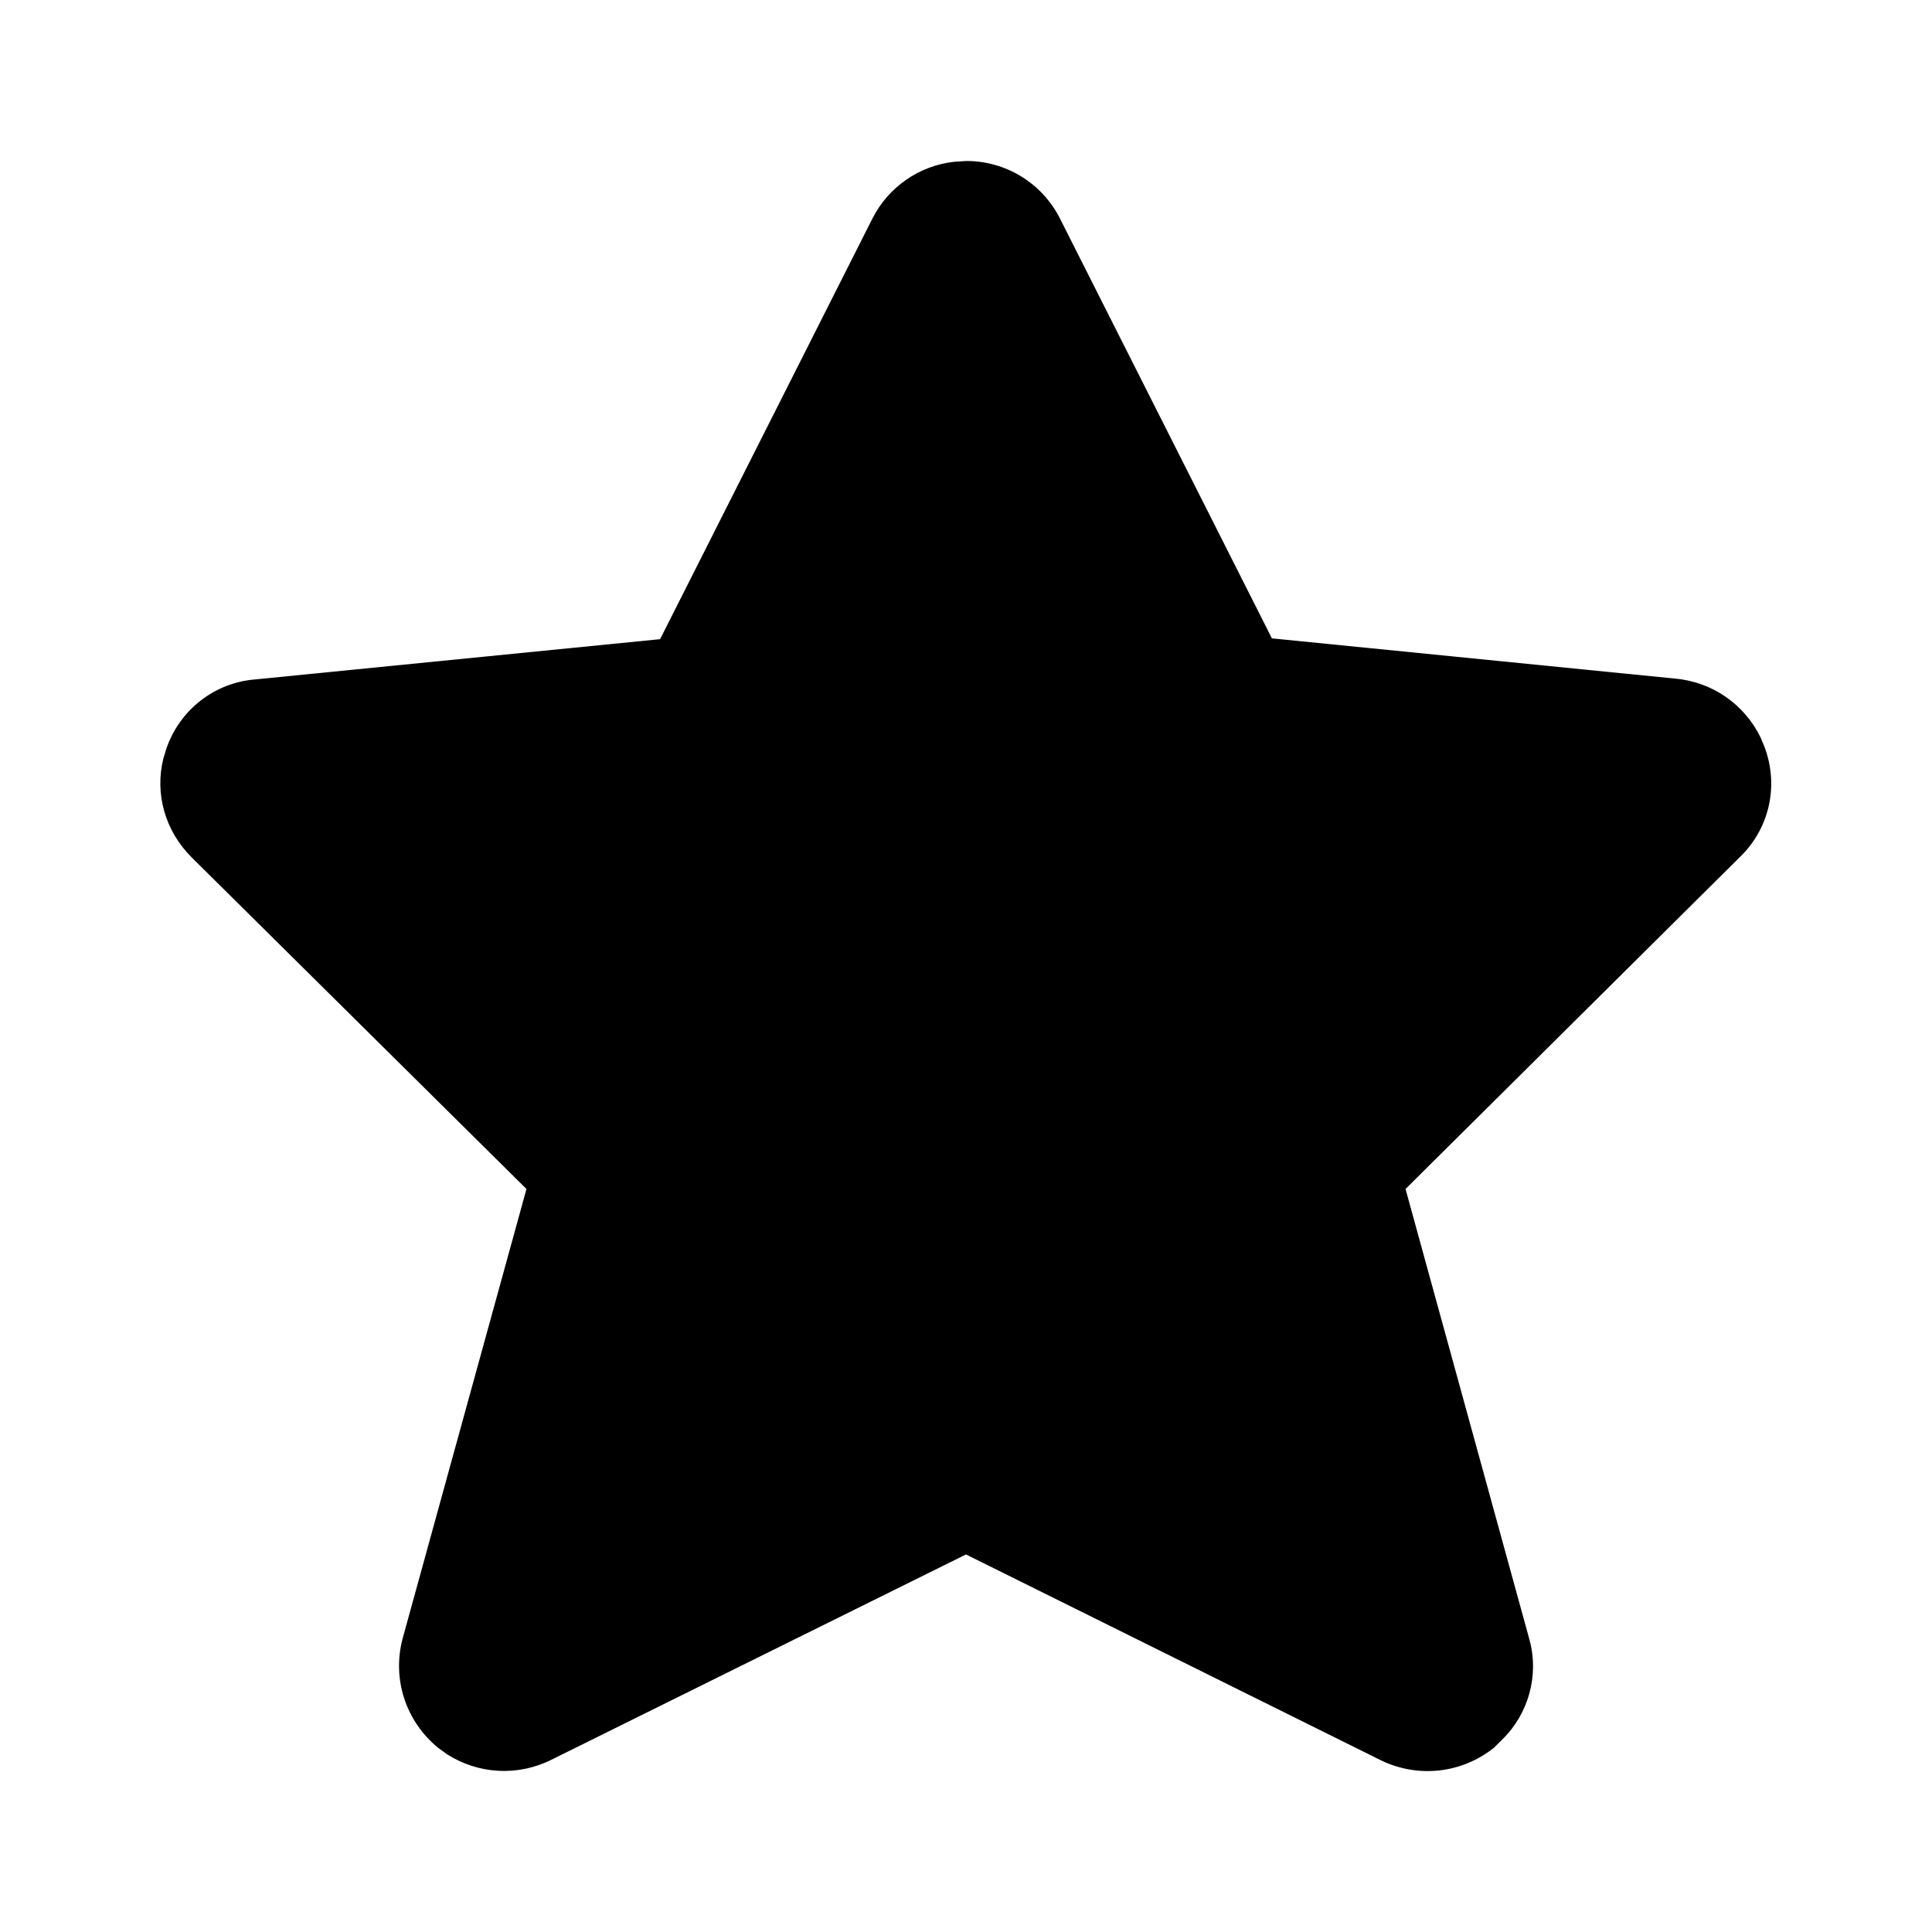
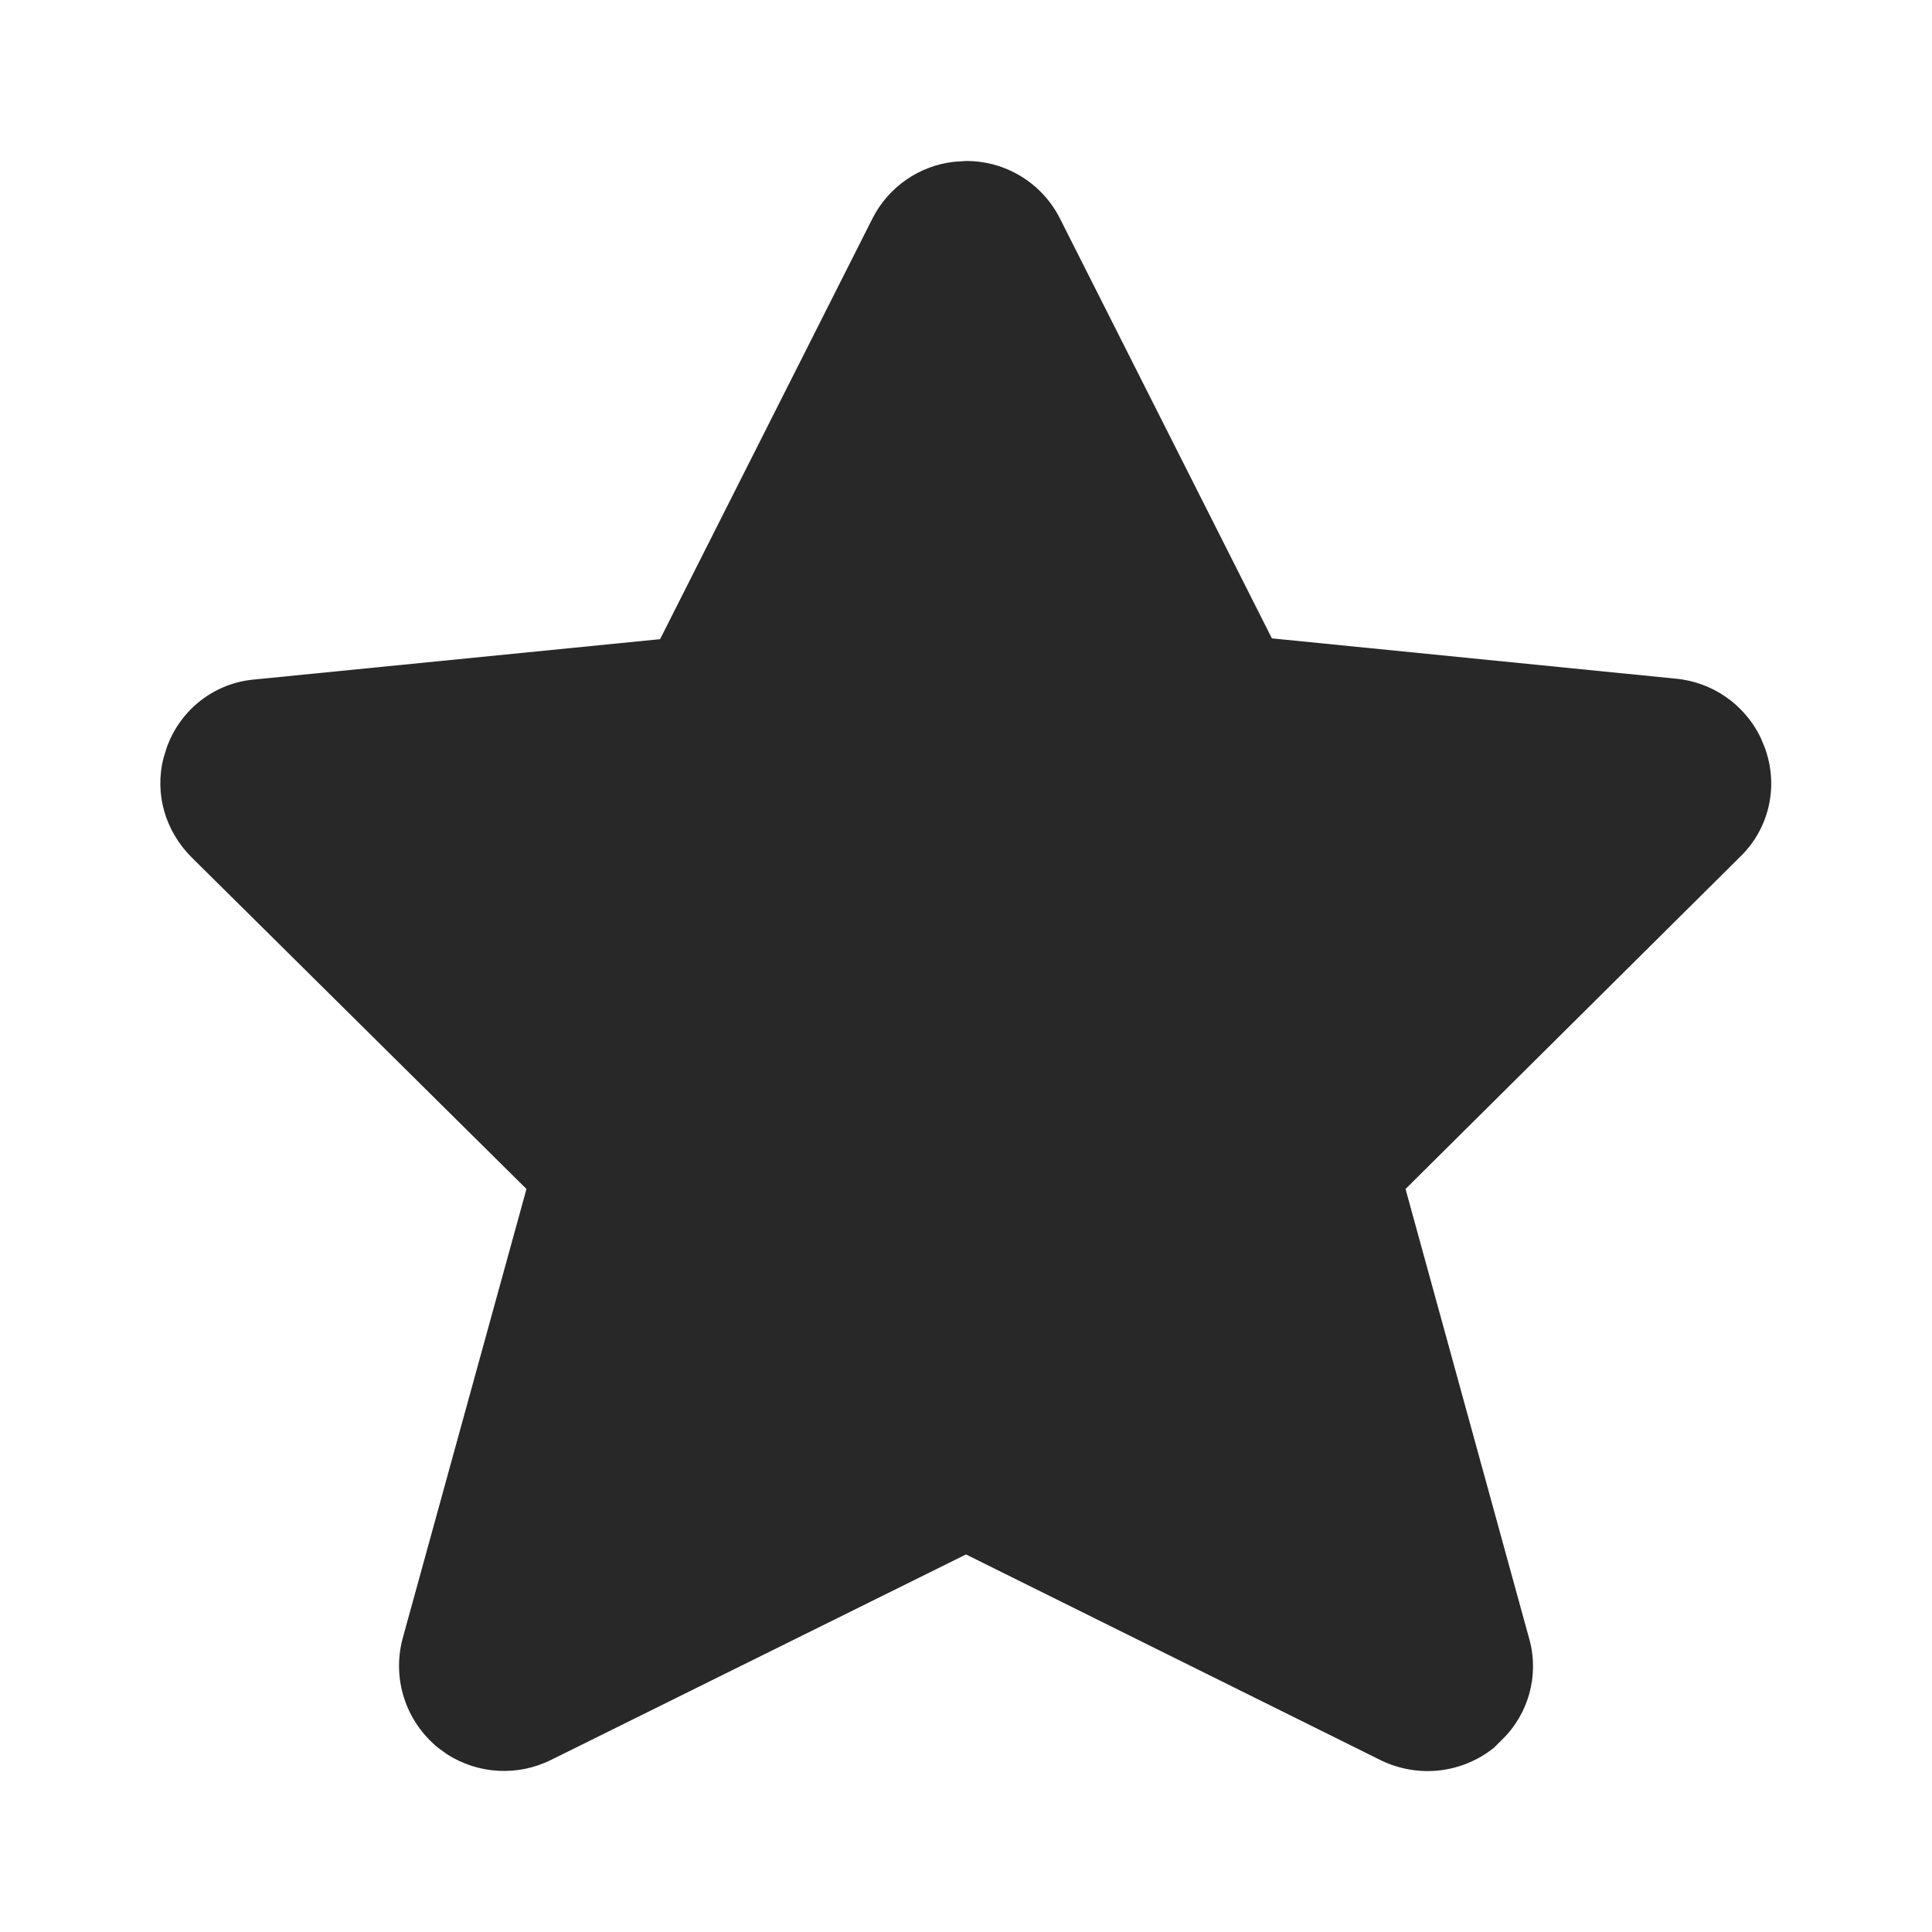
<svg xmlns="http://www.w3.org/2000/svg" width="24" height="24" viewBox="0 0 24 24">
-   <path d="M11.85 2.01a1.3 1.3 0 00-1.01.7L8.2 7.94l-5.03.5c-.5.04-.93.37-1.1.85l-.04.13c-.11.44.02.9.35 1.23l4.16 4.12L5 20.36c-.13.5.04 1.02.44 1.35l.11.08c.39.25.88.28 1.3.07L12 19.31l5.16 2.56c.46.22 1 .16 1.4-.16l.1-.1c.33-.32.46-.8.34-1.24l-1.54-5.6 4.16-4.13c.36-.35.48-.88.3-1.36l-.05-.12c-.2-.41-.6-.69-1.06-.73l-5.01-.5-2.63-5.21A1.3 1.3 0 0012 2l-.15.01z" fill="currentColor" fill-rule="evenodd" />
+   <path d="M11.85 2.01a1.3 1.3 0 00-1.01.7L8.2 7.94l-5.03.5c-.5.04-.93.37-1.1.85l-.04.13c-.11.44.02.9.35 1.23l4.16 4.12L5 20.36c-.13.5.04 1.02.44 1.35l.11.08c.39.25.88.28 1.3.07L12 19.31l5.16 2.56c.46.22 1 .16 1.4-.16l.1-.1c.33-.32.46-.8.34-1.24l-1.54-5.6 4.16-4.13c.36-.35.48-.88.3-1.36l-.05-.12c-.2-.41-.6-.69-1.06-.73l-5.01-.5-2.63-5.21A1.3 1.3 0 0012 2l-.15.01z" fill="currentColor" fill-rule="evenodd" fill-opacity=".84" />
</svg>
